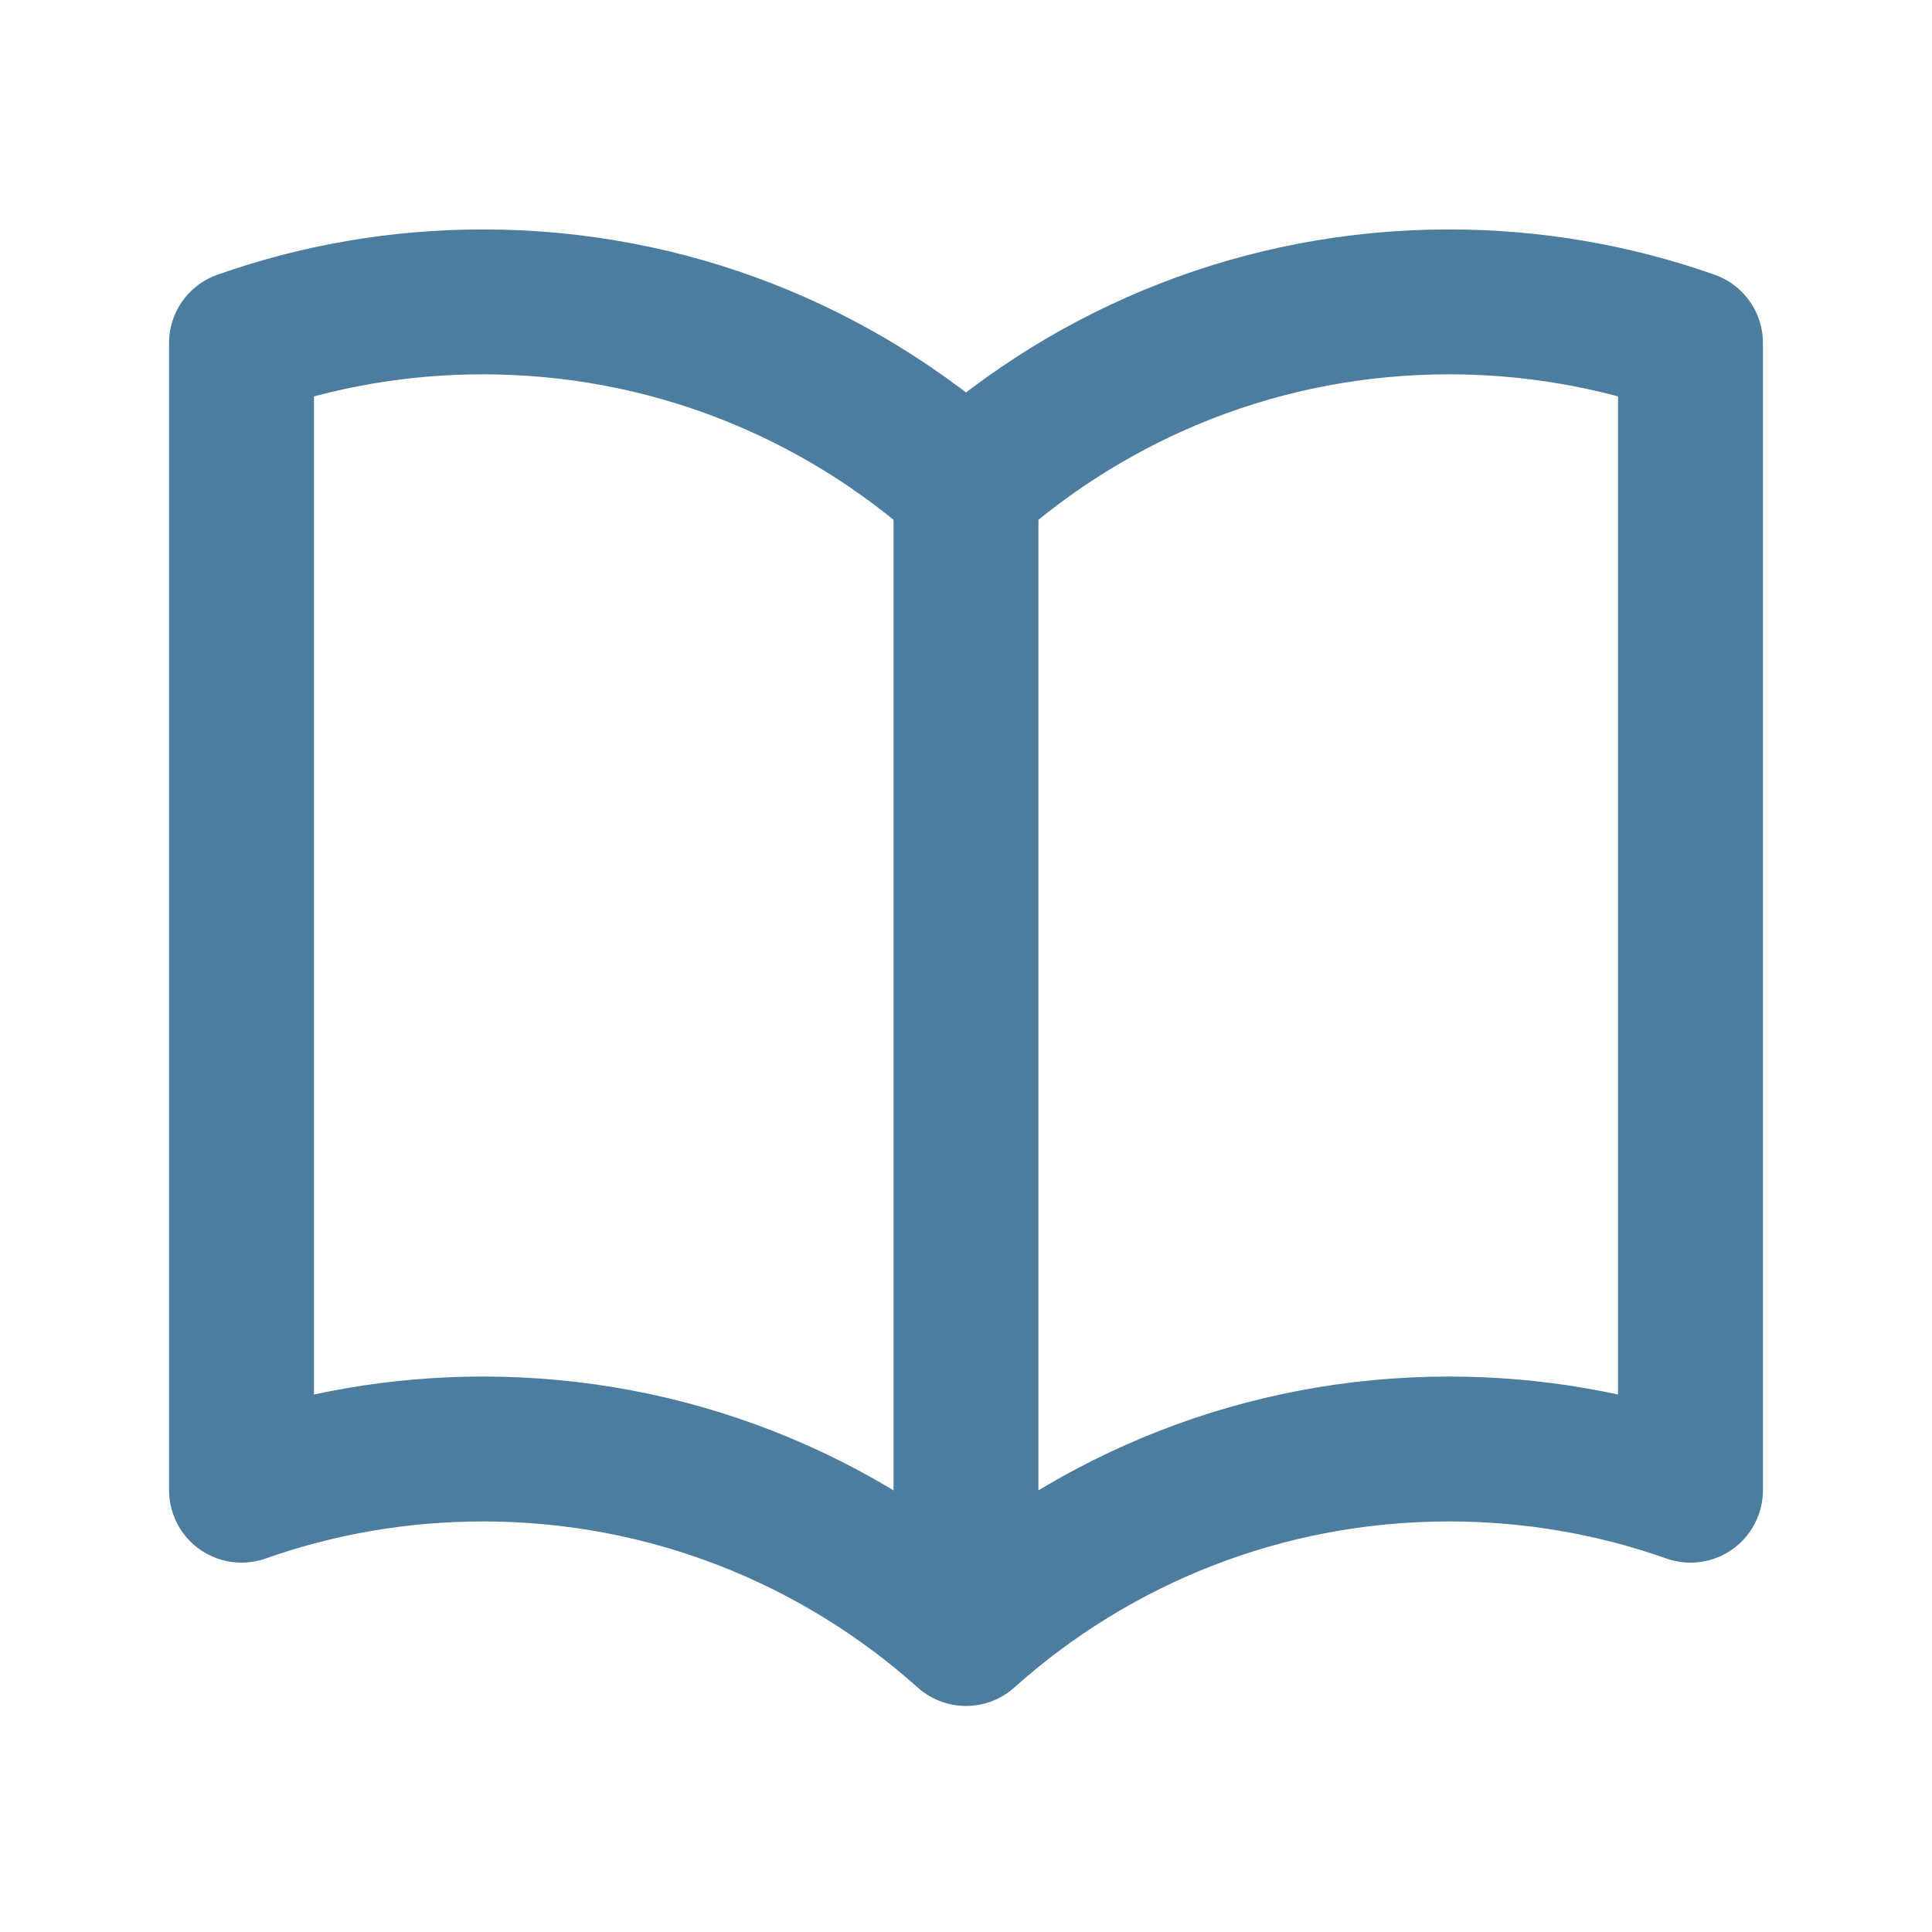
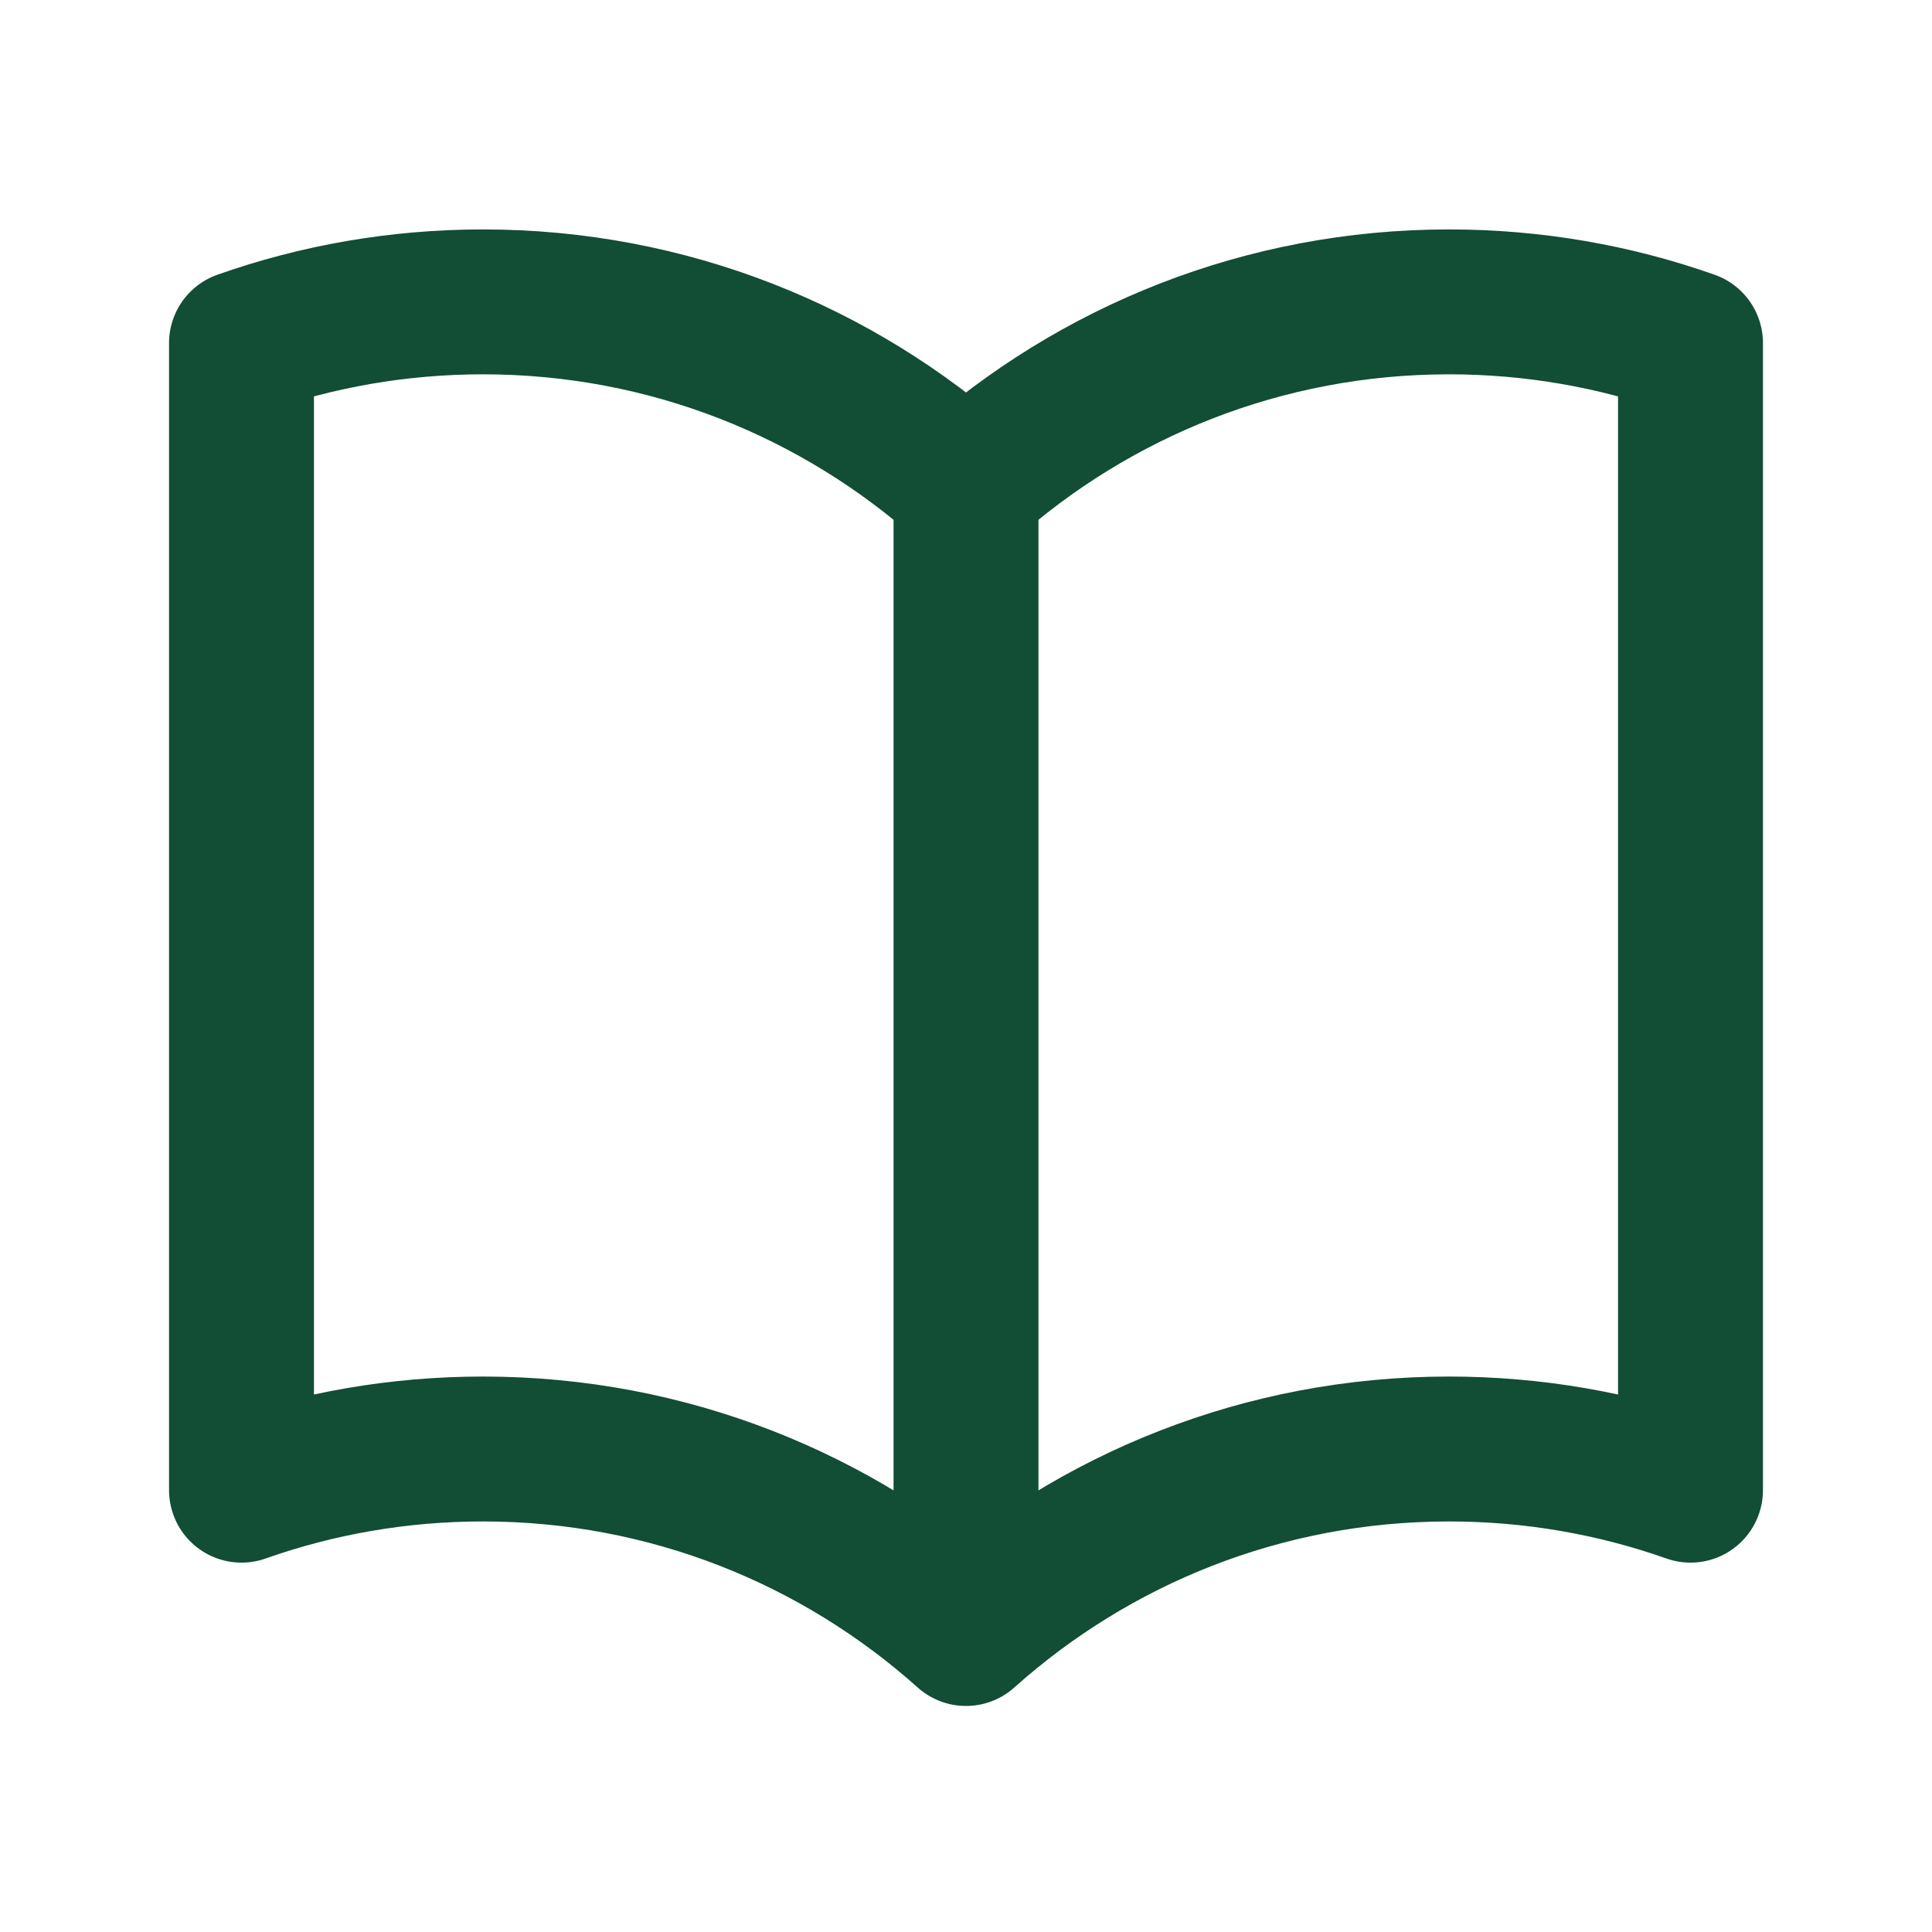
<svg xmlns="http://www.w3.org/2000/svg" width="16" height="16" viewBox="0 0 16 16" fill="none">
-   <path d="M8 4.028C6.938 3.078 5.537 2.5 4 2.5C3.299 2.5 2.626 2.62 2 2.841V12.341C2.626 12.12 3.299 12 4 12C5.537 12 6.938 12.578 8 13.528M8 4.028C9.062 3.078 10.463 2.5 12 2.5C12.701 2.5 13.374 2.62 14 2.841V12.341C13.374 12.12 12.701 12 12 12C10.463 12 9.062 12.578 8 13.528M8 4.028V13.528" stroke="#4C7D9F" stroke-width="1.2" stroke-linecap="round" stroke-linejoin="round" />
+   <path d="M8 4.028C6.938 3.078 5.537 2.5 4 2.5C3.299 2.5 2.626 2.62 2 2.841V12.341C2.626 12.12 3.299 12 4 12C5.537 12 6.938 12.578 8 13.528M8 4.028C9.062 3.078 10.463 2.5 12 2.5C12.701 2.5 13.374 2.62 14 2.841V12.341C13.374 12.12 12.701 12 12 12C10.463 12 9.062 12.578 8 13.528M8 4.028V13.528" stroke="#124D36" stroke-width="1.2" stroke-linecap="round" stroke-linejoin="round" />
</svg>
